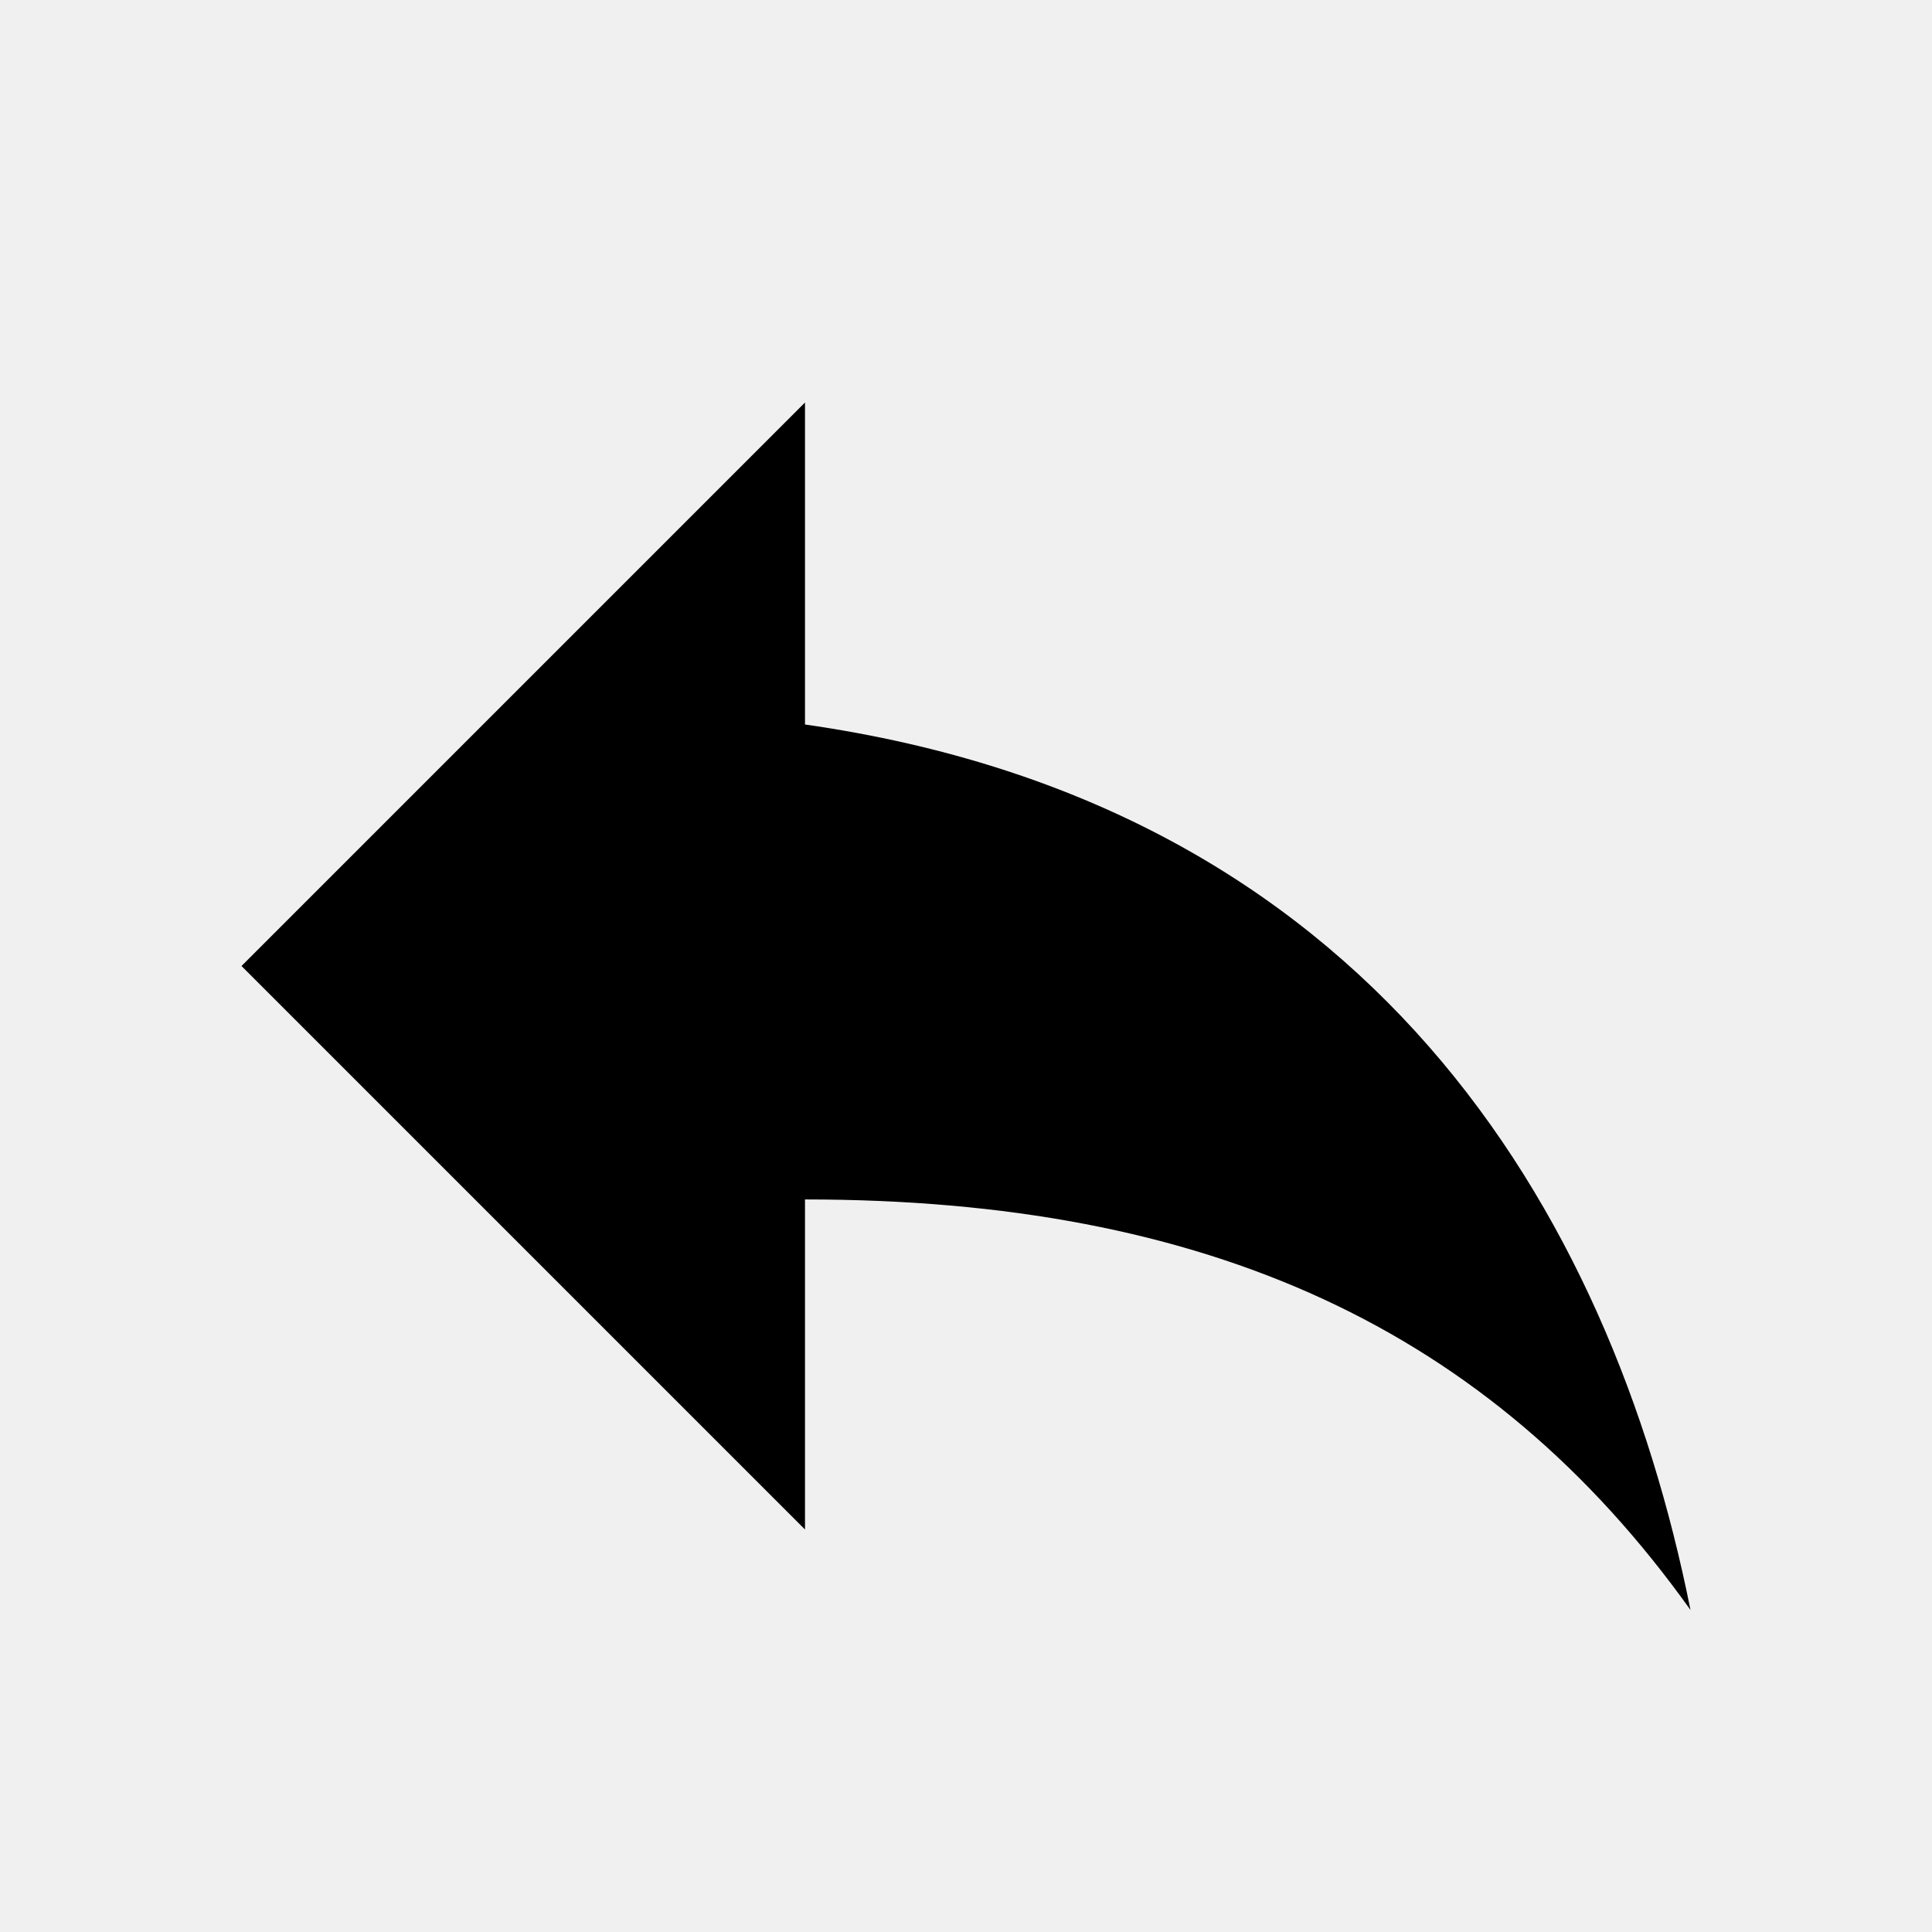
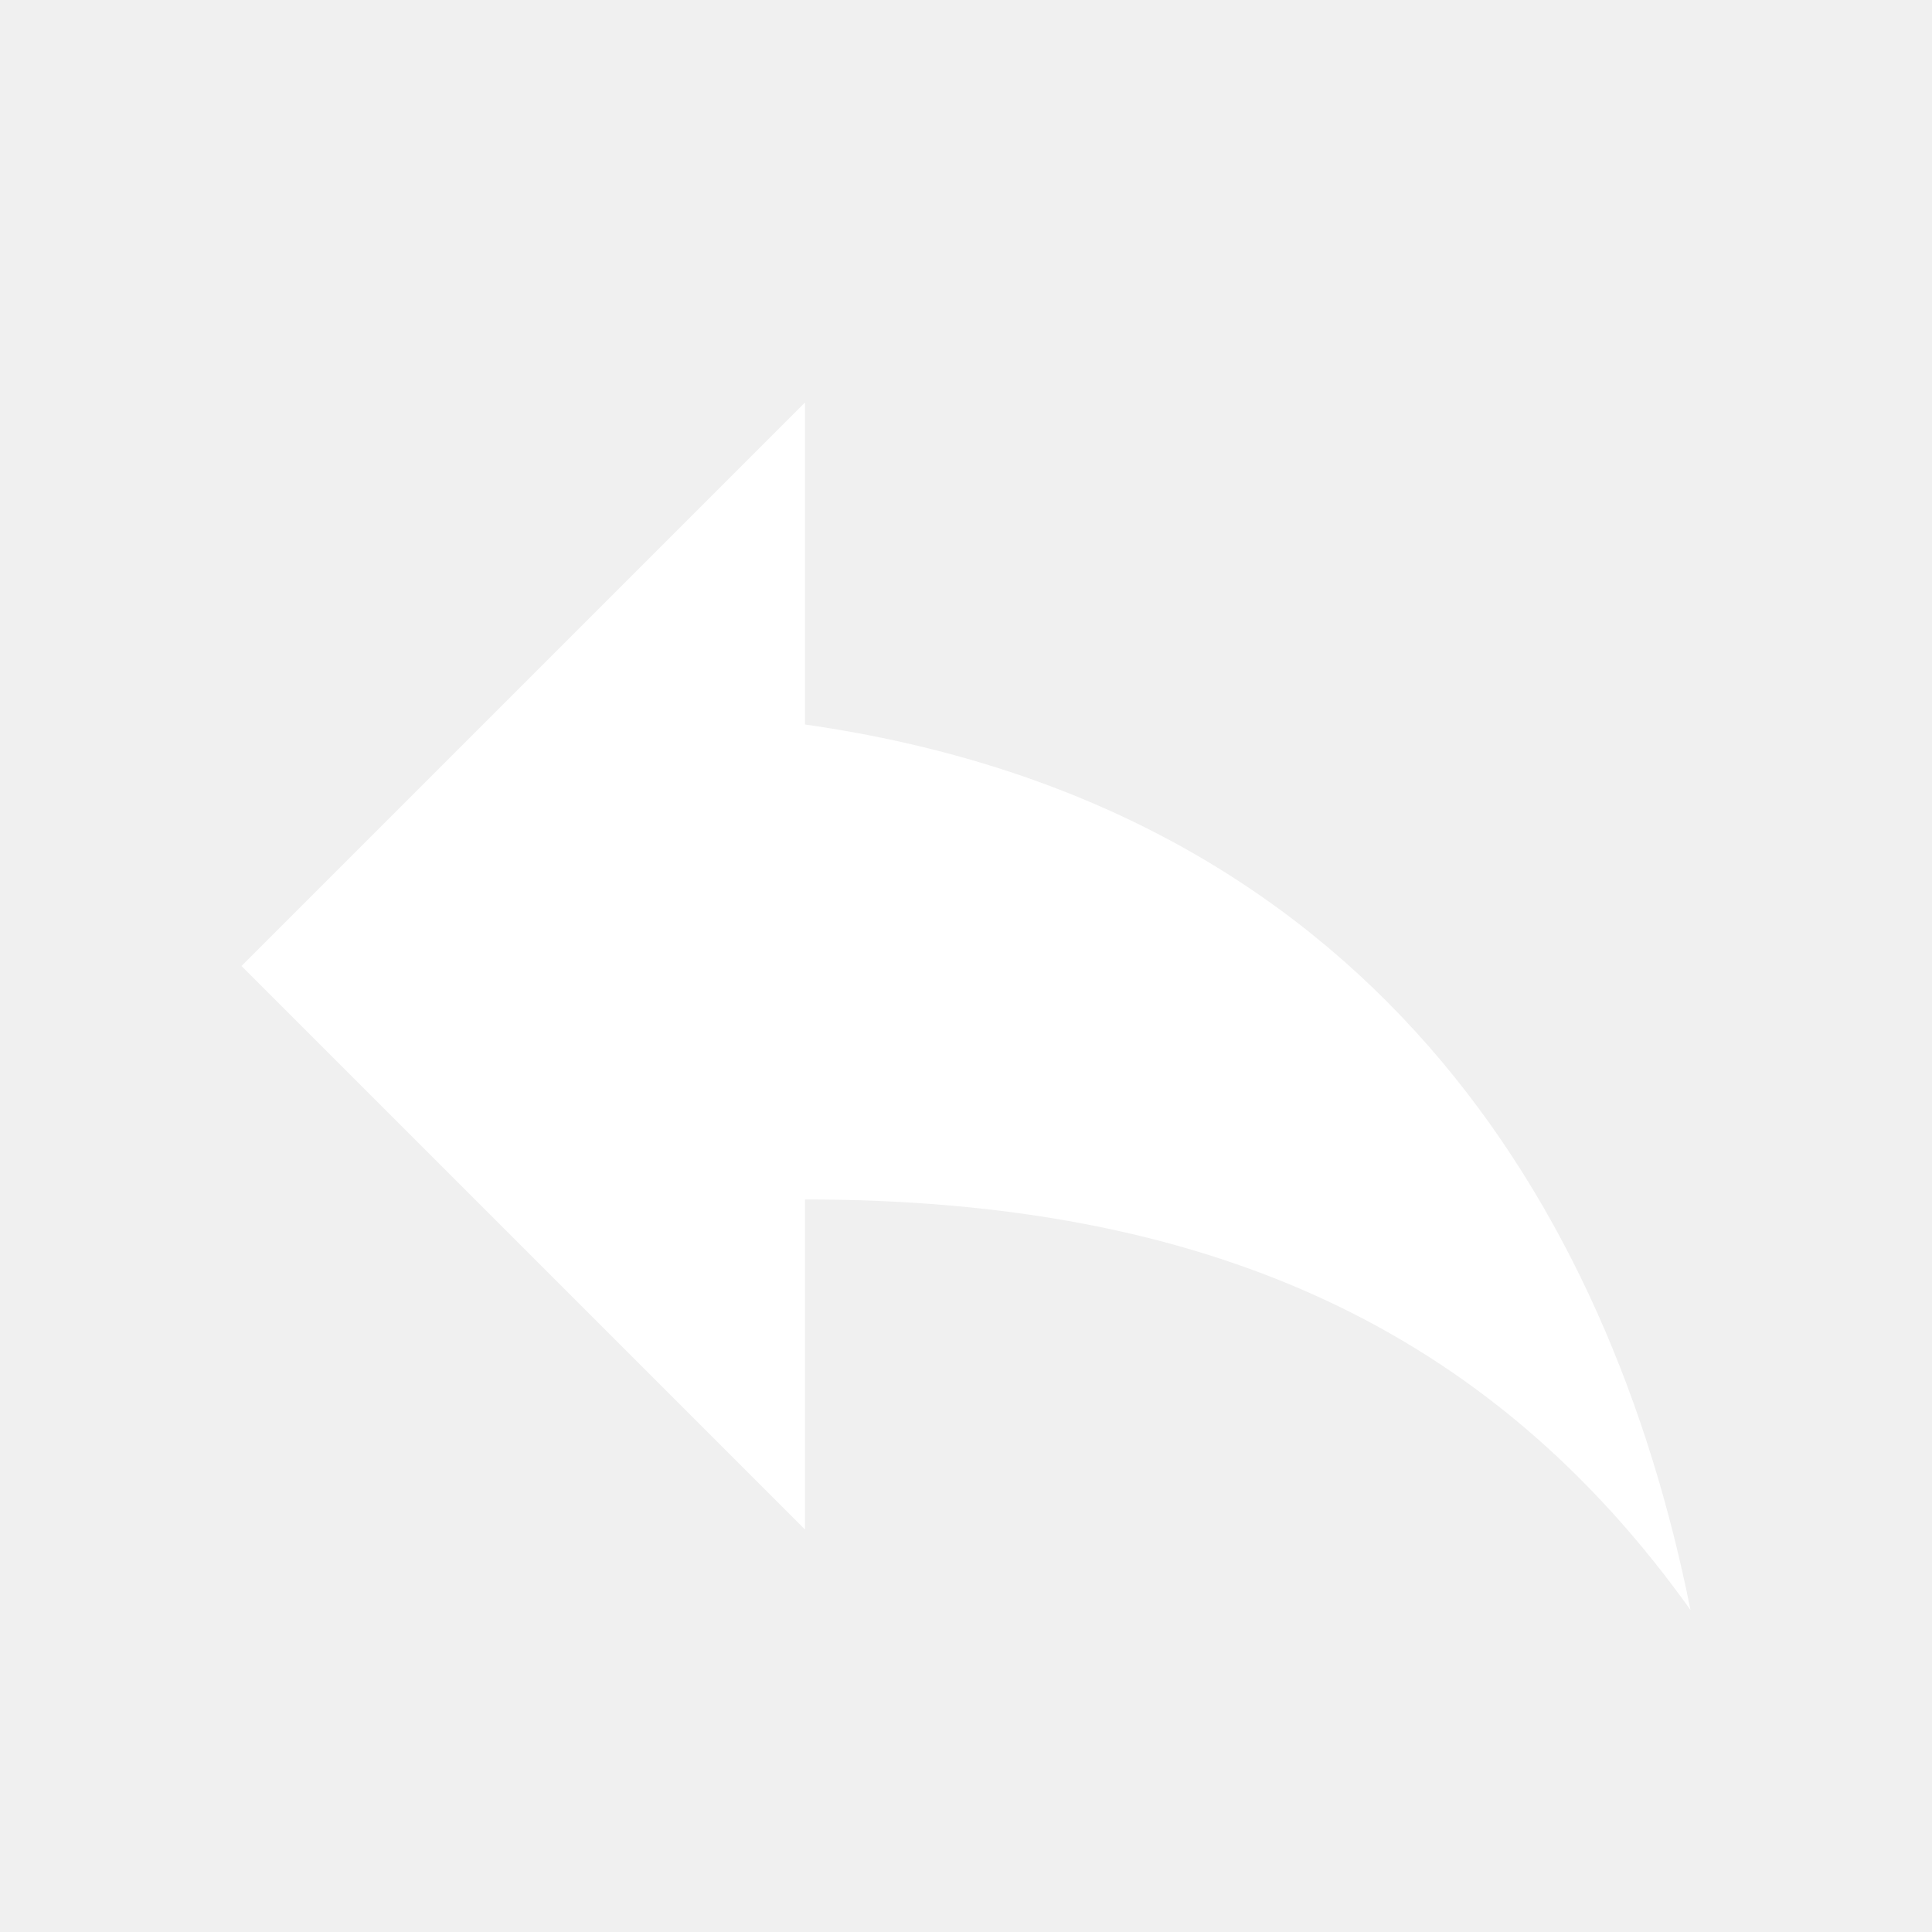
- <svg xmlns="http://www.w3.org/2000/svg" fill="#000000" height="18" viewBox="0 0 24 24" width="18">
+ <svg xmlns="http://www.w3.org/2000/svg" fill="white" height="18" viewBox="0 0 24 24" width="18">
  <path d="M10 9V5l-7 7 7 7v-4.1c5 0 8.5 1.6 11 5.1-1-5-4-10-11-11z" />
  <path d="M0 0h24v24H0z" fill="none" />
</svg>
